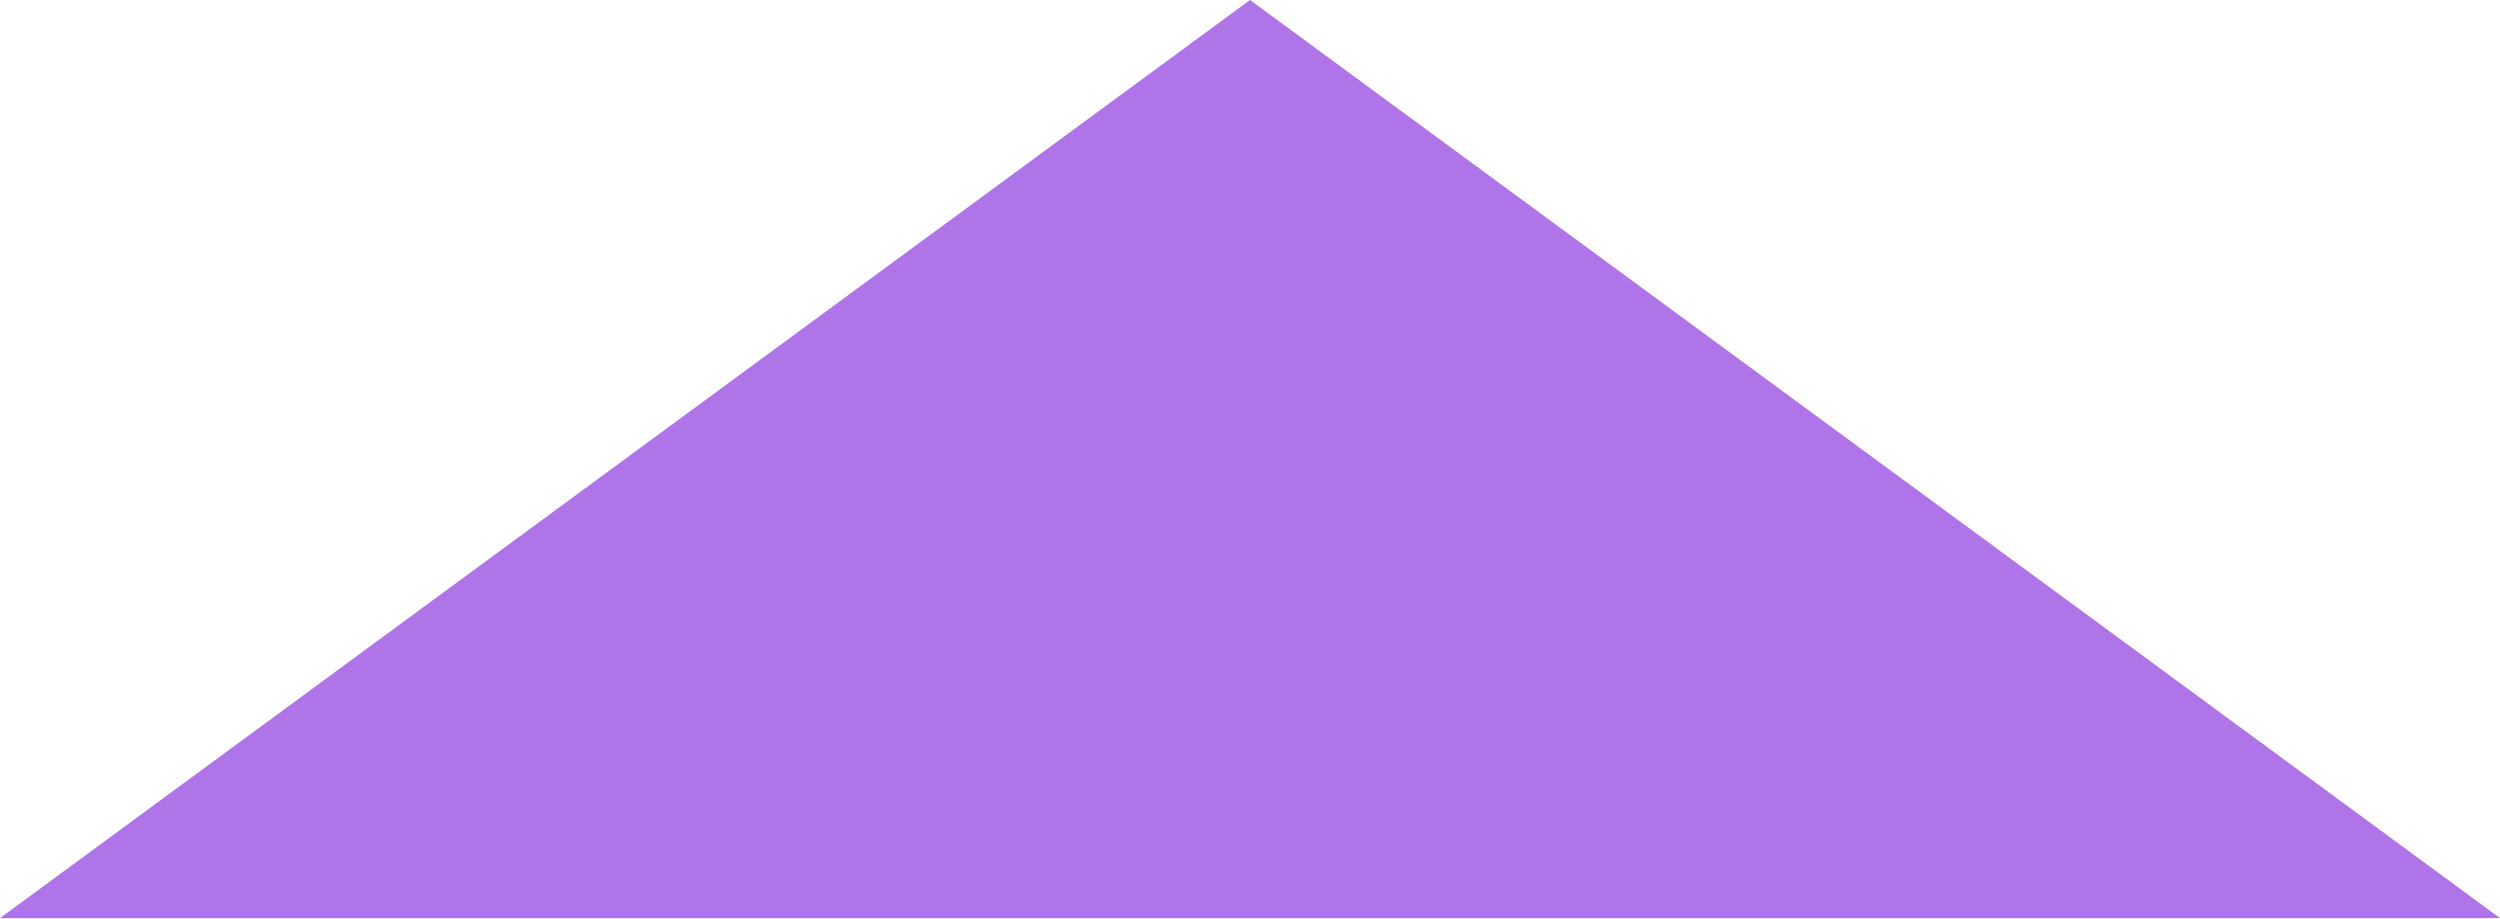
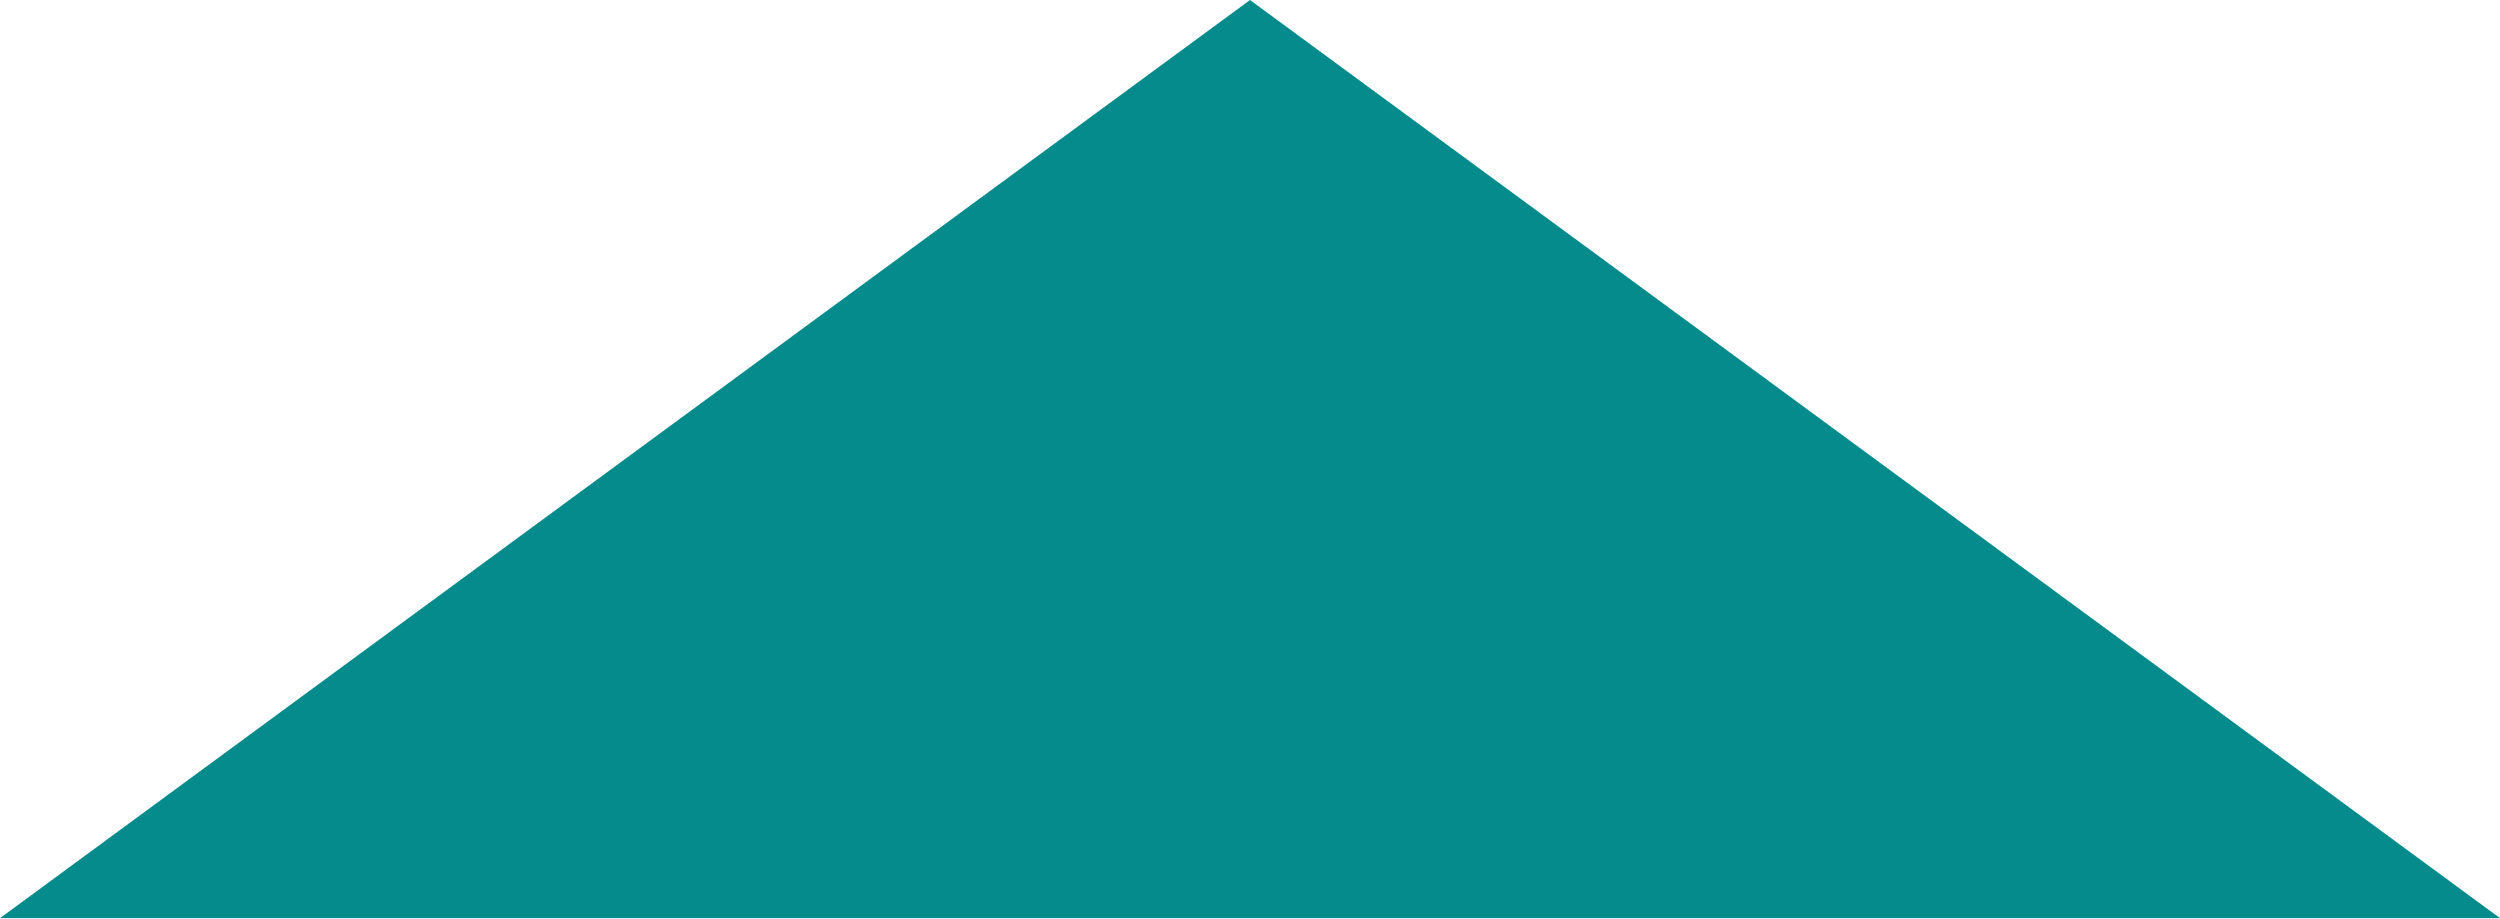
<svg xmlns="http://www.w3.org/2000/svg" width="24" height="8.814" viewBox="0 0 24 8.814" version="1.1" id="svg4">
  <defs id="defs8" />
-   <path d="M 24,8.814 H 0 L 12,0 Z" id="path2" style="fill:#af74e8;fill-opacity:1;stroke-width:0.664" />
+   <path d="M 24,8.814 H 0 L 12,0 Z" id="path2" style="fill:#068b8c;fill-opacity:1;stroke:none;stroke-width:0.5;stroke-dasharray:none;stroke-opacity:1" />
</svg>
